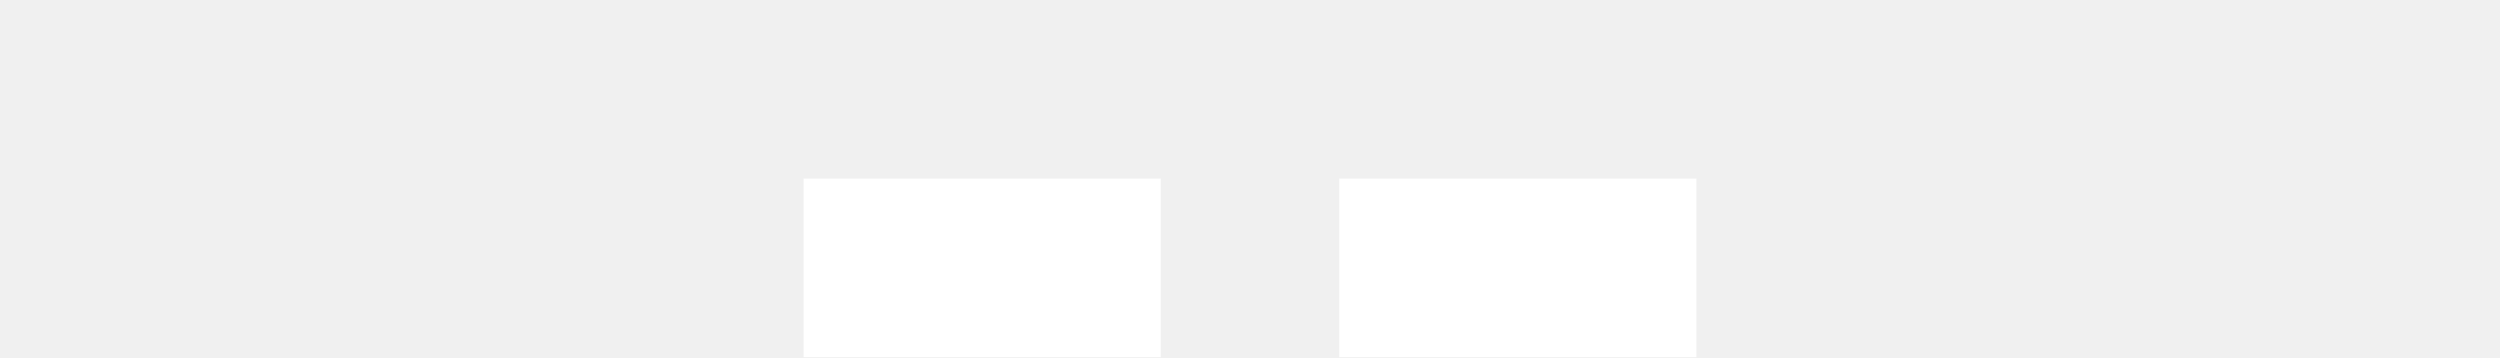
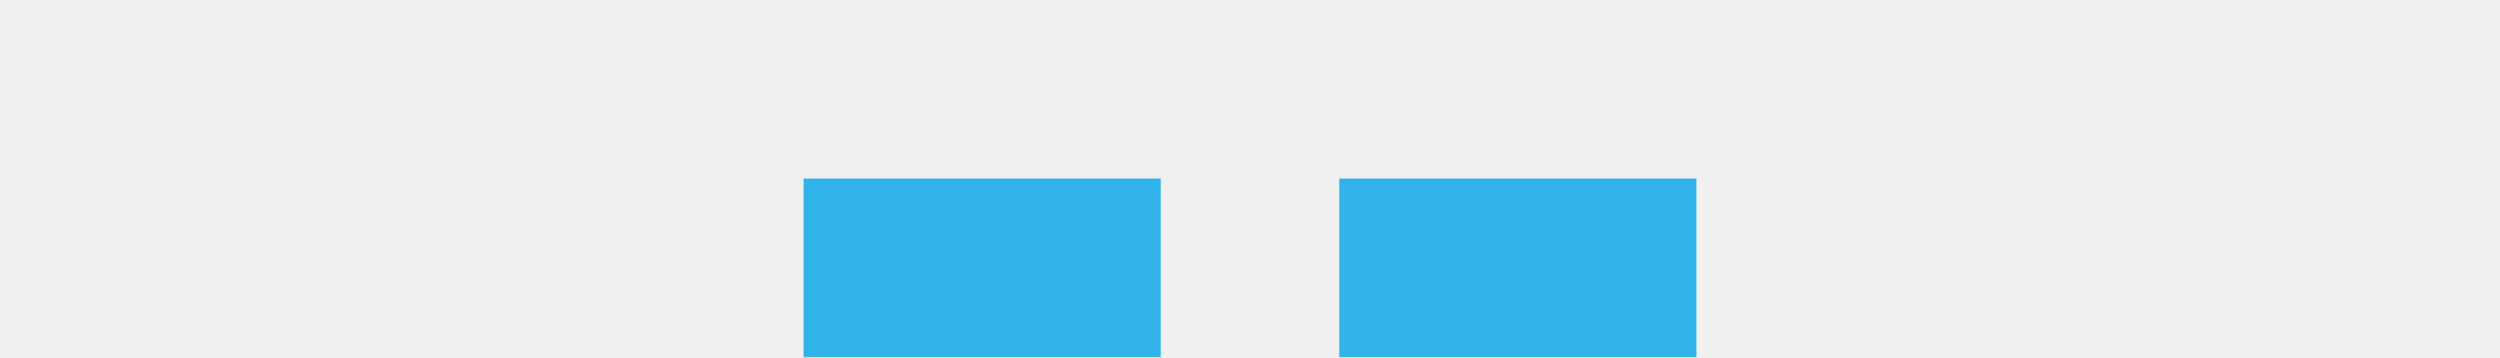
<svg xmlns="http://www.w3.org/2000/svg" xmlns:ns1="http://www.openswatchbook.org/uri/2009/osb" width="28" height="4" id="svg11300" version="1.0" style="display:inline;enable-background:new">
  <defs id="defs3">
    <linearGradient id="selected_bg_color" ns1:paint="solid">
      <stop style="stop-color:#5294e2;stop-opacity:1;" offset="0" id="stop4138" />
    </linearGradient>
  </defs>
  <g style="display:inline" id="layer1" transform="translate(0,-296)">
-     <rect style="opacity:1;fill:#ffffff;fill-opacity:1;stroke:none" id="rect4270-9" width="4" height="2" x="9" y="298" />
-     <rect y="298" x="15" height="2" width="4" id="rect4239" style="opacity:1;fill:#ffffff;fill-opacity:1;stroke:none" />
+     <rect style="opacity:1;fill:#30b4e9;fill-opacity:1;stroke:none" id="rect4270-9" width="4" height="2" x="9" y="298" />
+     <rect y="298" x="15" height="2" width="4" id="rect4239" style="opacity:1;fill:#30b4e9;fill-opacity:1;stroke:none" />
  </g>
</svg>
